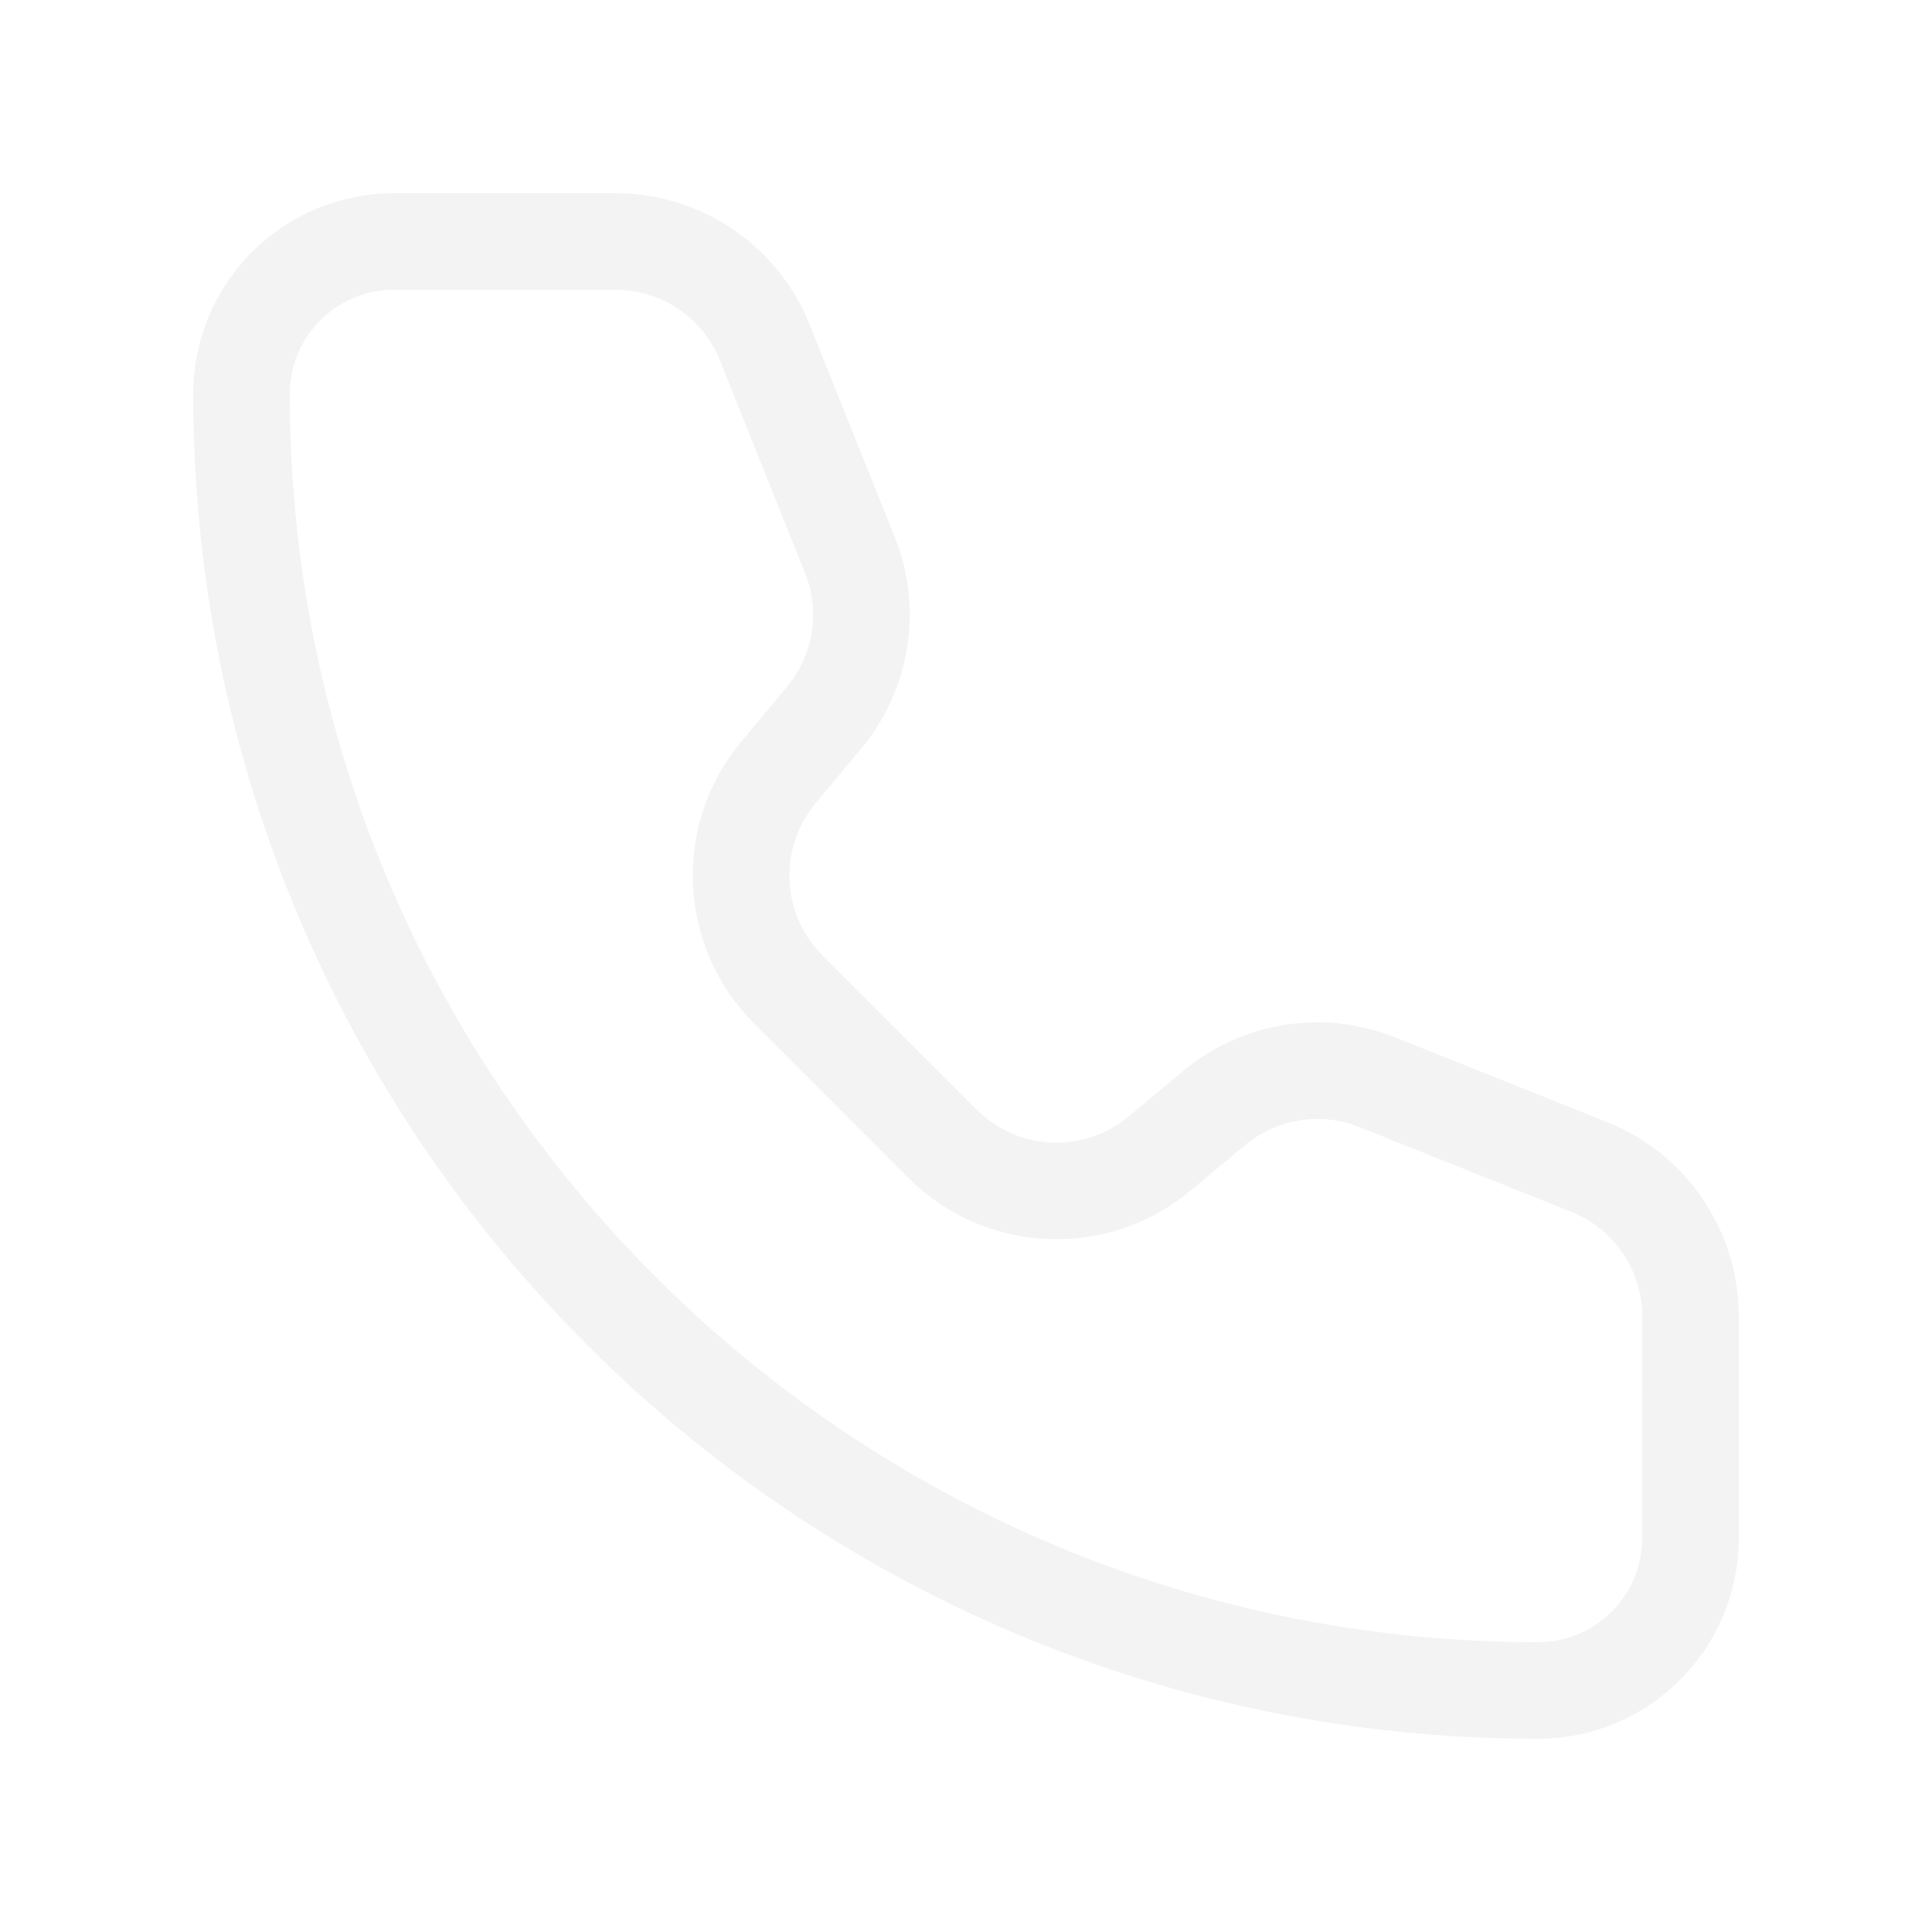
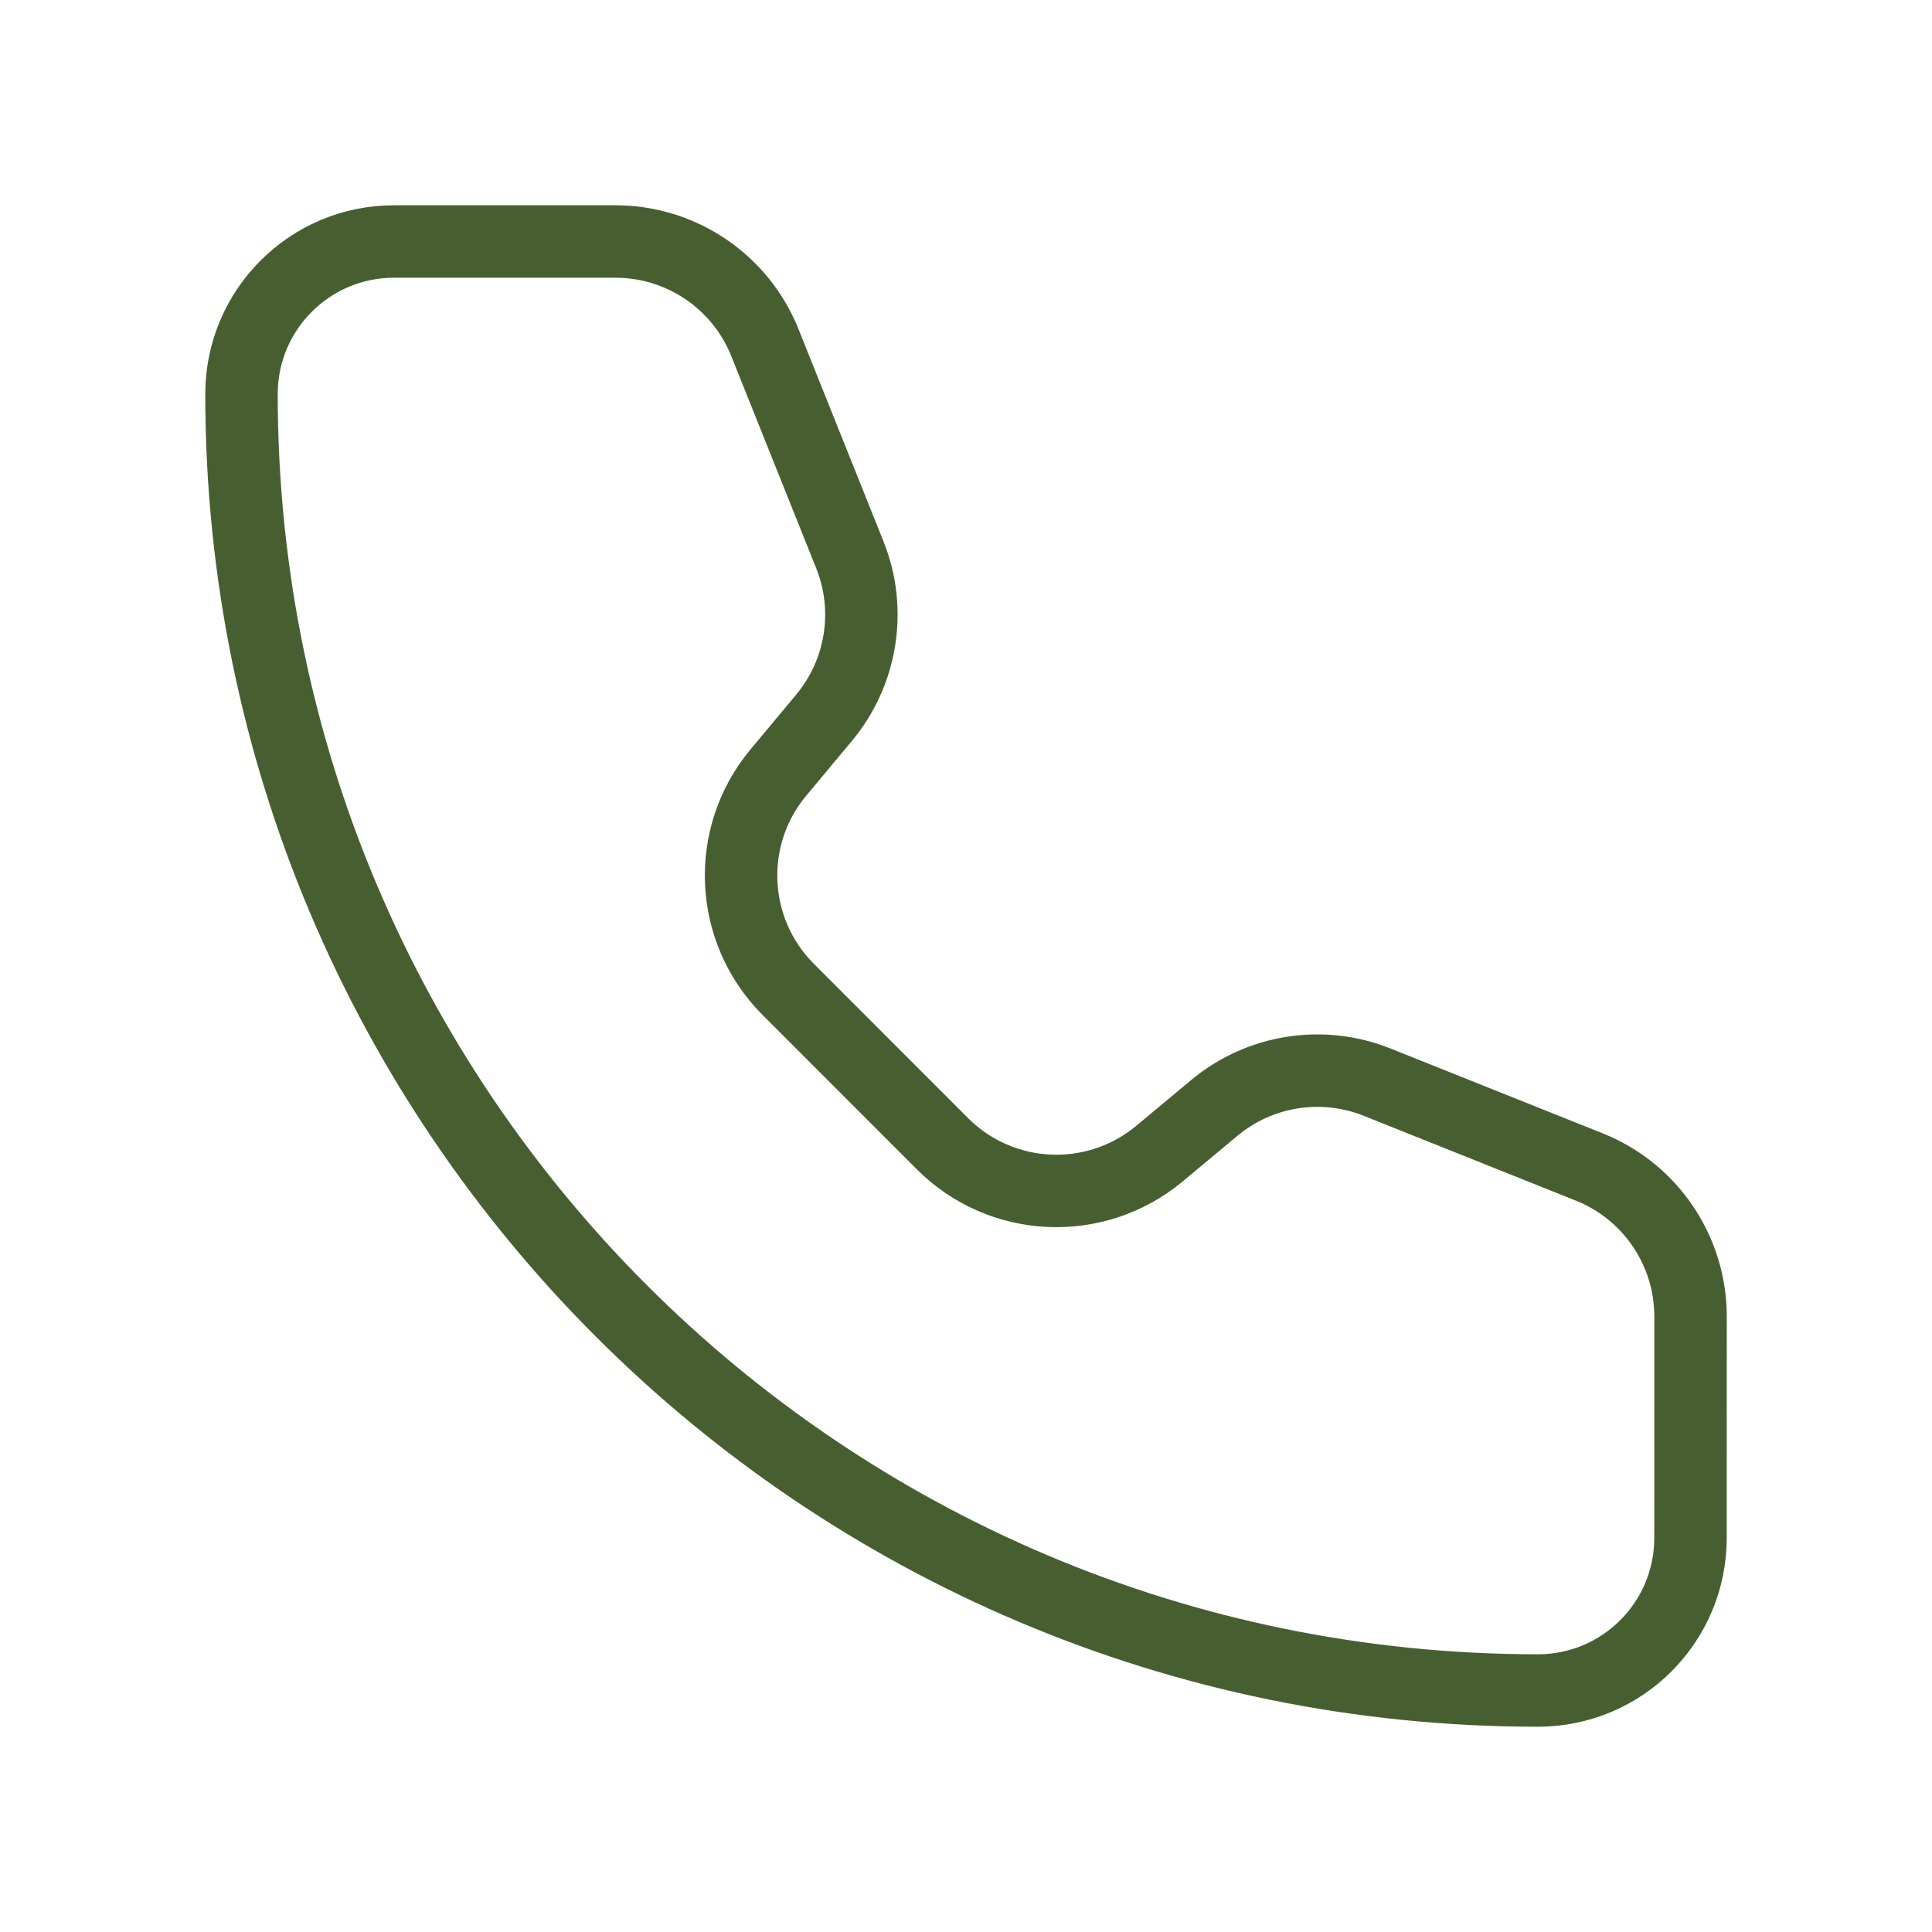
<svg xmlns="http://www.w3.org/2000/svg" width="40" height="40" viewBox="0 0 40 40" fill="none">
-   <path d="M15.837 7.095C15.331 5.83 14.105 5 12.742 5H8.158C6.414 5 5 6.413 5 8.158C5 22.982 17.018 35 31.842 35C33.587 35 35 33.586 35 31.842L35.001 27.257C35.001 25.894 34.171 24.668 32.906 24.162L28.512 22.405C27.375 21.95 26.081 22.155 25.14 22.939L24.006 23.884C22.681 24.988 20.733 24.9 19.514 23.681L16.32 20.485C15.101 19.266 15.011 17.319 16.115 15.995L17.061 14.861C17.844 13.92 18.051 12.625 17.596 11.489L15.837 7.095Z" stroke="#F3F3F3" stroke-width="2" stroke-linecap="round" stroke-linejoin="round" />
+   <path d="M15.837 7.095C15.331 5.83 14.105 5 12.742 5H8.158C6.414 5 5 6.413 5 8.158C5 22.982 17.018 35 31.842 35C33.587 35 35 33.586 35 31.842L35.001 27.257C35.001 25.894 34.171 24.668 32.906 24.162L28.512 22.405C27.375 21.95 26.081 22.155 25.14 22.939L24.006 23.884C22.681 24.988 20.733 24.9 19.514 23.681L16.32 20.485C15.101 19.266 15.011 17.319 16.115 15.995L17.061 14.861C17.844 13.92 18.051 12.625 17.596 11.489L15.837 7.095Z" stroke="#475F30" stroke-width="1.5" stroke-linecap="round" stroke-linejoin="round" fill="transparent" />
</svg>
